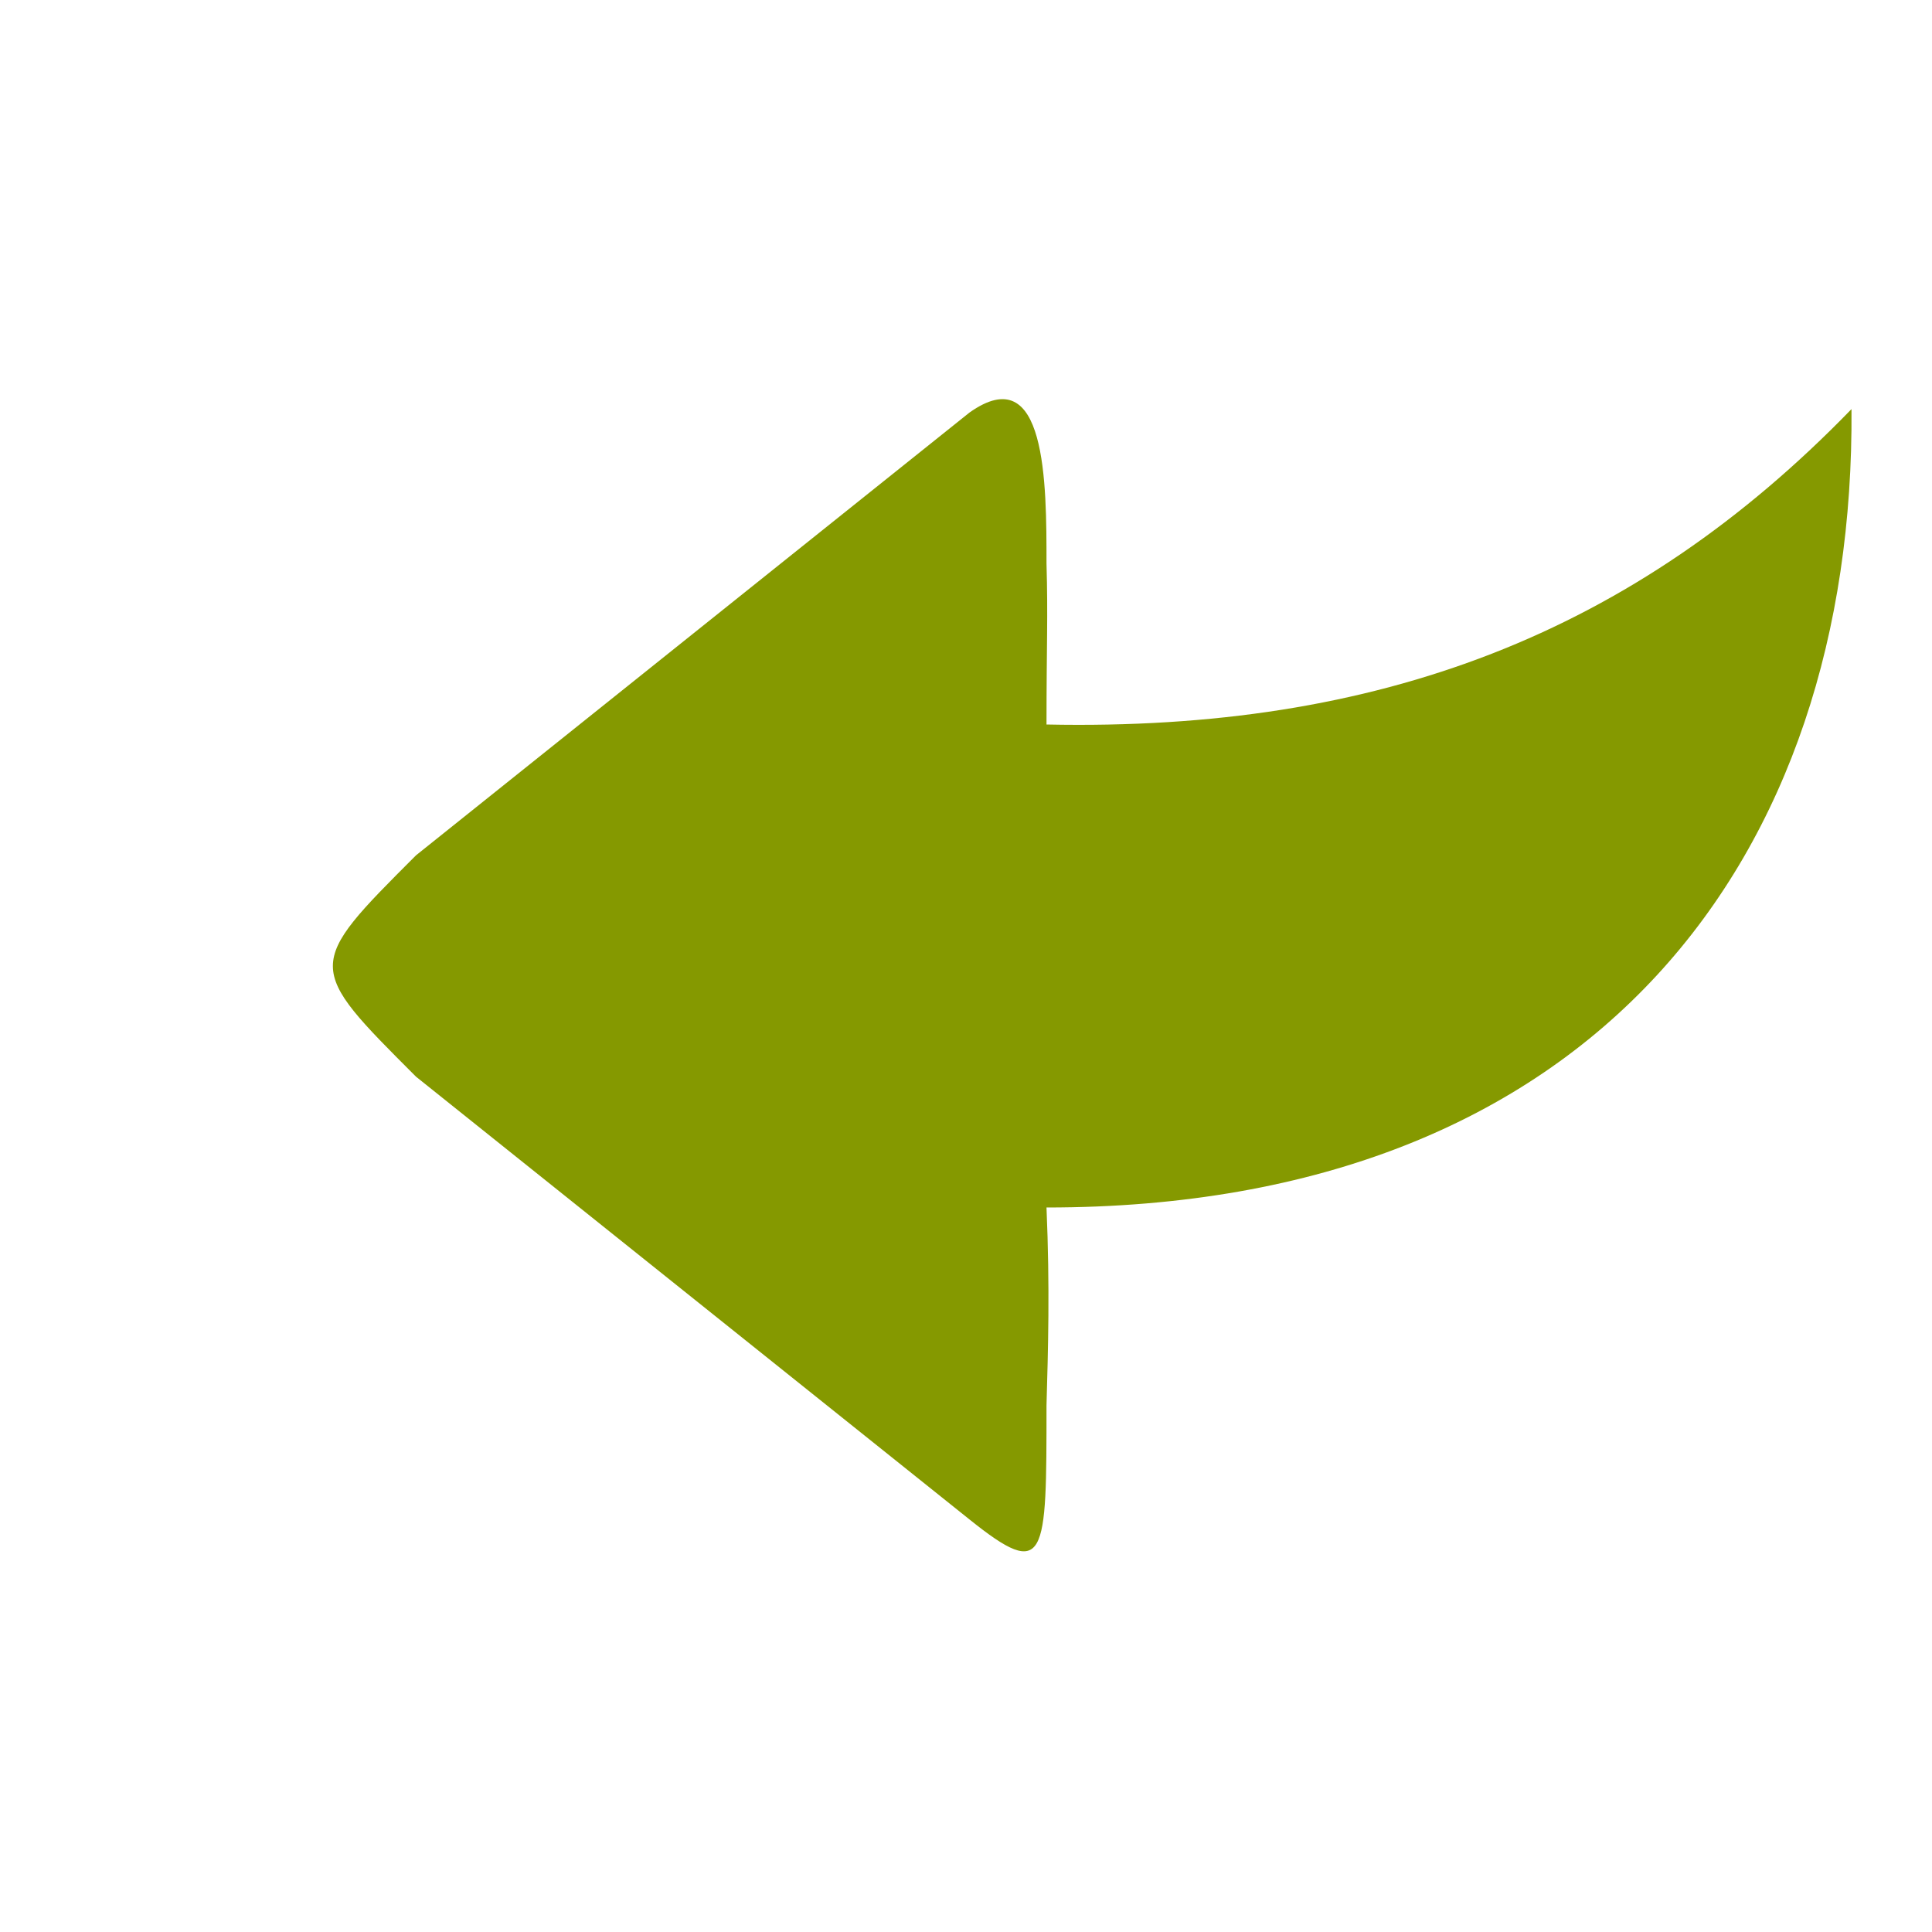
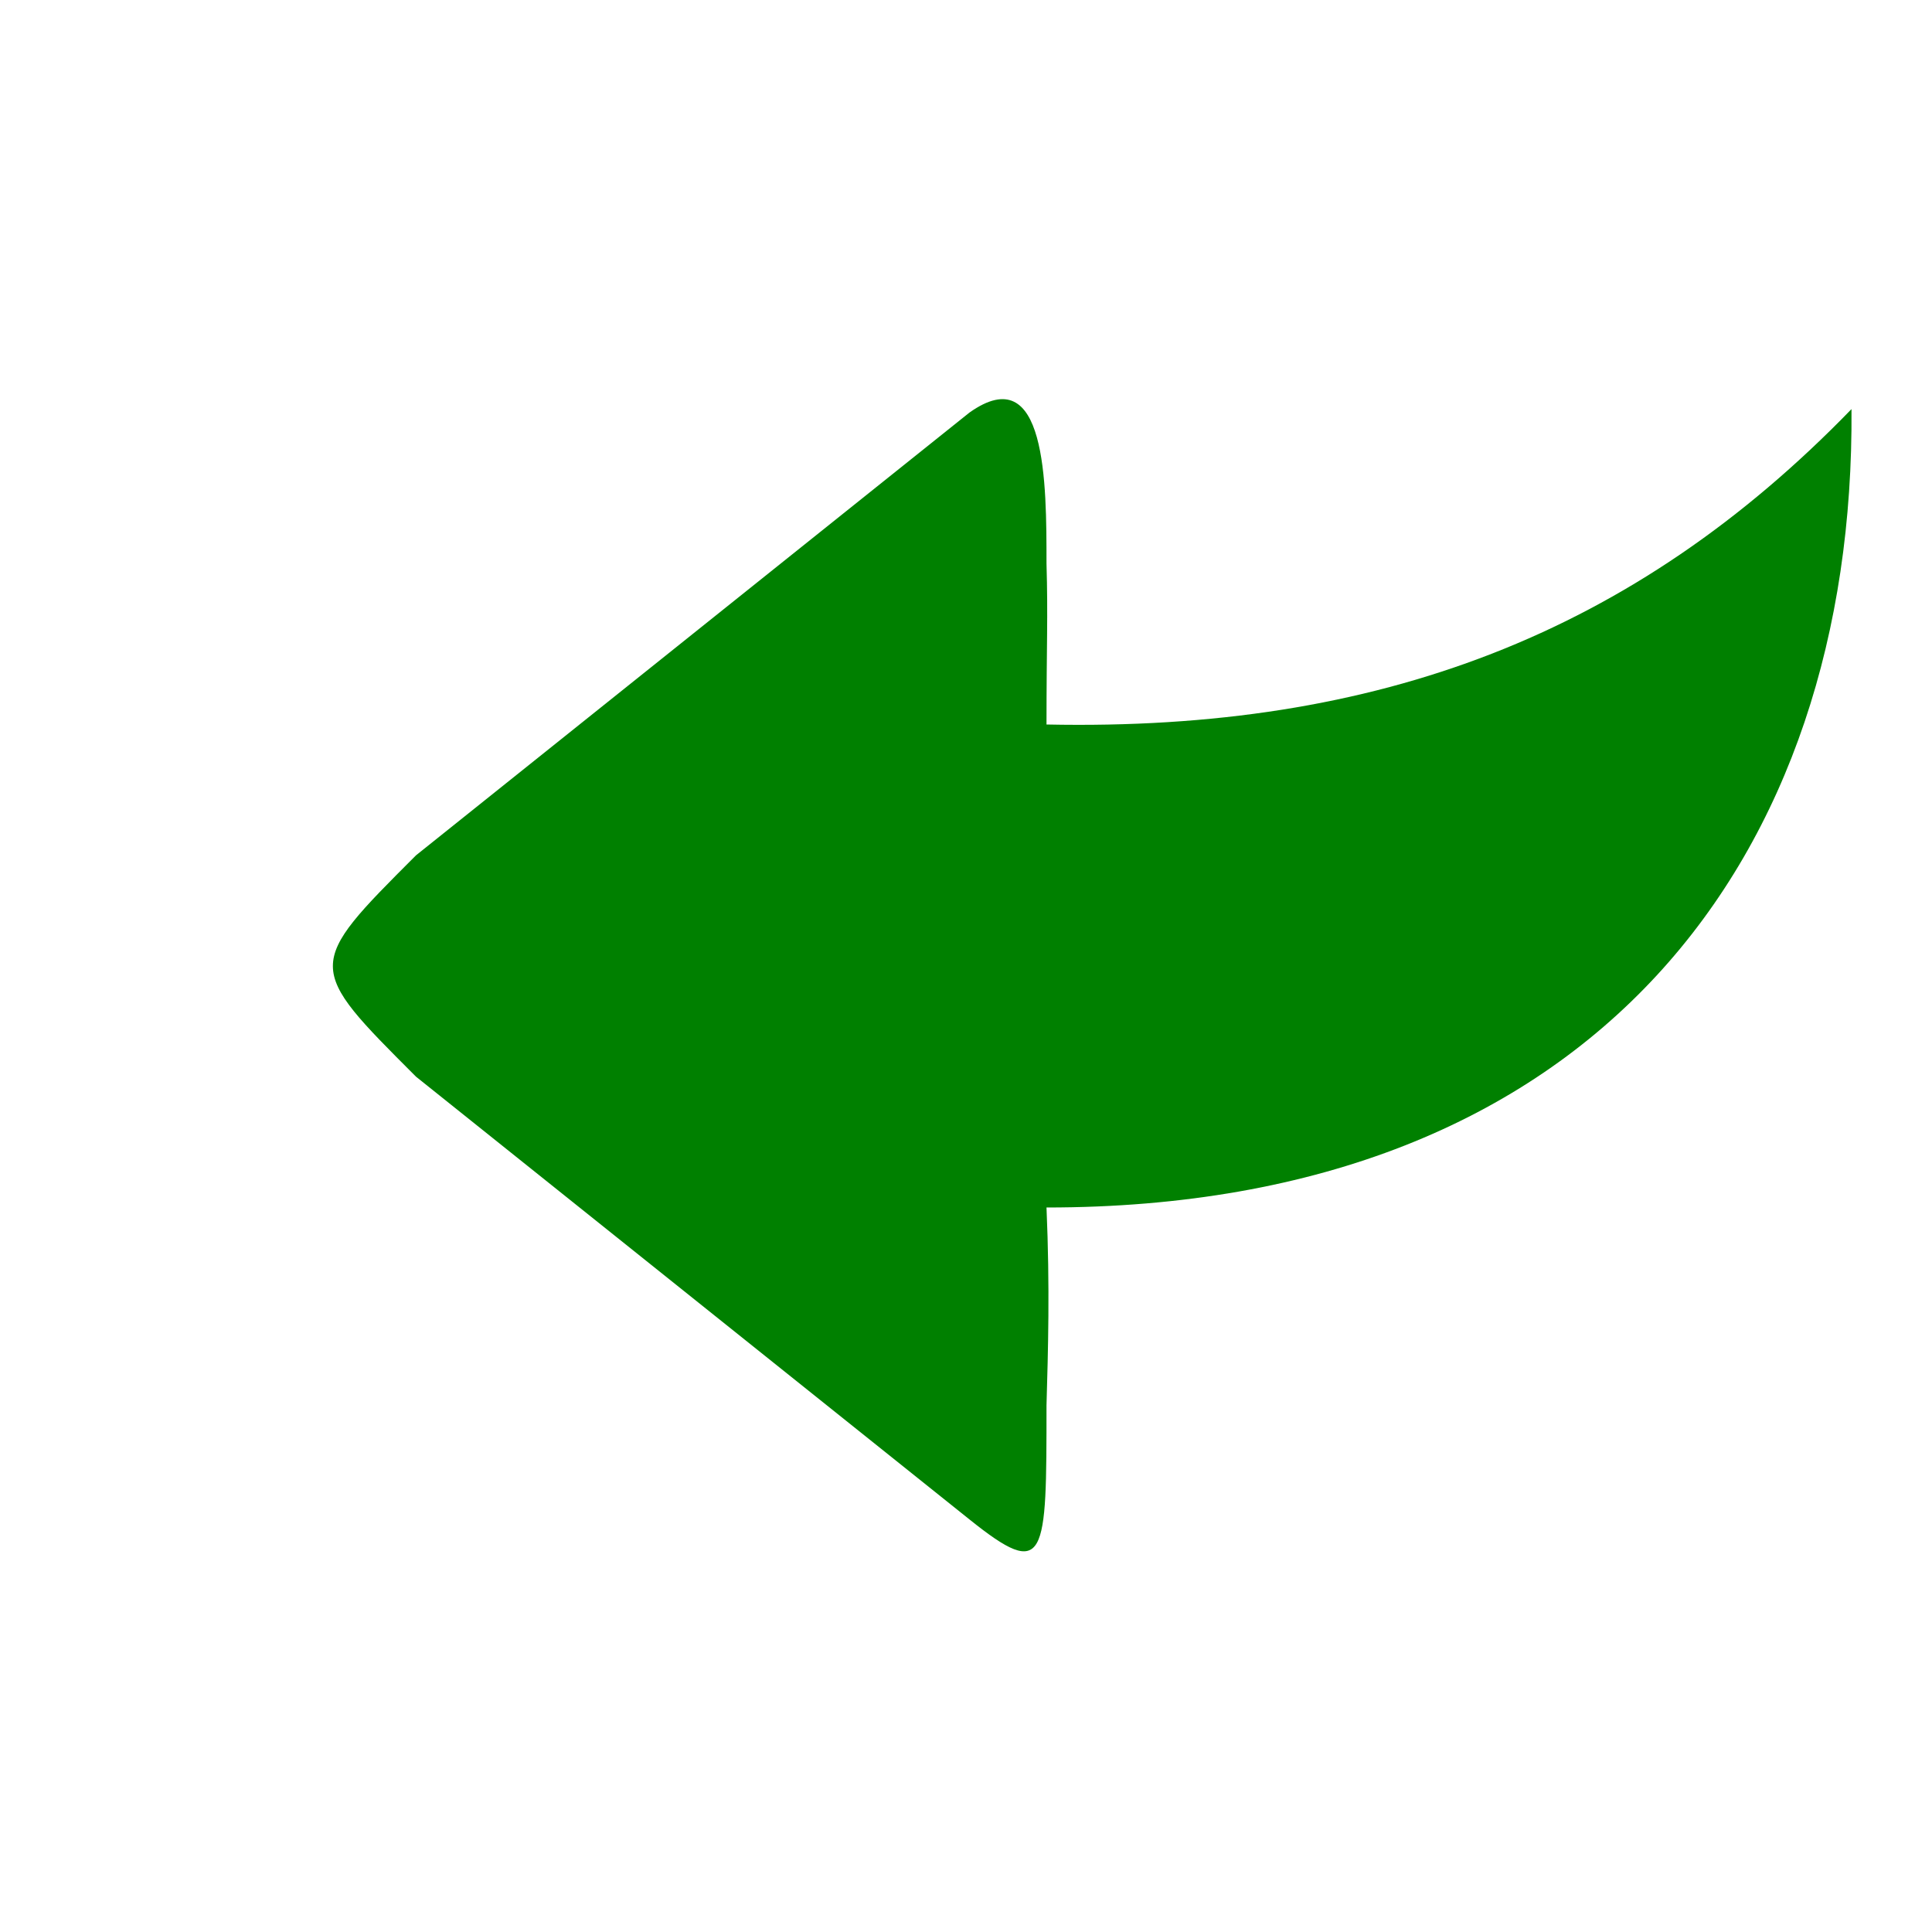
- <svg xmlns="http://www.w3.org/2000/svg" width="48" height="48" viewBox="0 0 48 48">
-   <path style="fill:#859900;fill-rule:evenodd" d="M 24.086 10.25 L 10.336 21.25 C 7.578 24.008 7.586 24 10.336 26.75 L 24.086 37.75 C 26 39.285 26 38.715 26 34.918 C 26.039 33.543 26.086 32 26 30 C 26.031 30 25.969 30 26 30 C 39.664 30 46.086 21.25 46 10.164 C 40.586 15.75 34.25 18.172 26 18 C 26 16.031 26.039 15.328 26 14 C 26 12 26 8.891 24.086 10.25 Z " />
+ <svg xmlns="http://www.w3.org/2000/svg" width="48" height="48" viewBox="0 0 48 48" id="svg2" version="1.1">
+   <defs id="defs8" />
+   <path style="fill:#008000;fill-rule:evenodd" d="M 24.086 10.25 L 10.336 21.25 C 7.578 24.008 7.586 24 10.336 26.75 L 24.086 37.75 C 26 39.285 26 38.715 26 34.918 C 26.039 33.543 26.086 32 26 30 C 26.031 30 25.969 30 26 30 C 39.664 30 46.086 21.25 46 10.164 C 40.586 15.75 34.25 18.172 26 18 C 26 16.031 26.039 15.328 26 14 C 26 12 26 8.891 24.086 10.25 Z " id="path4" />
</svg>
